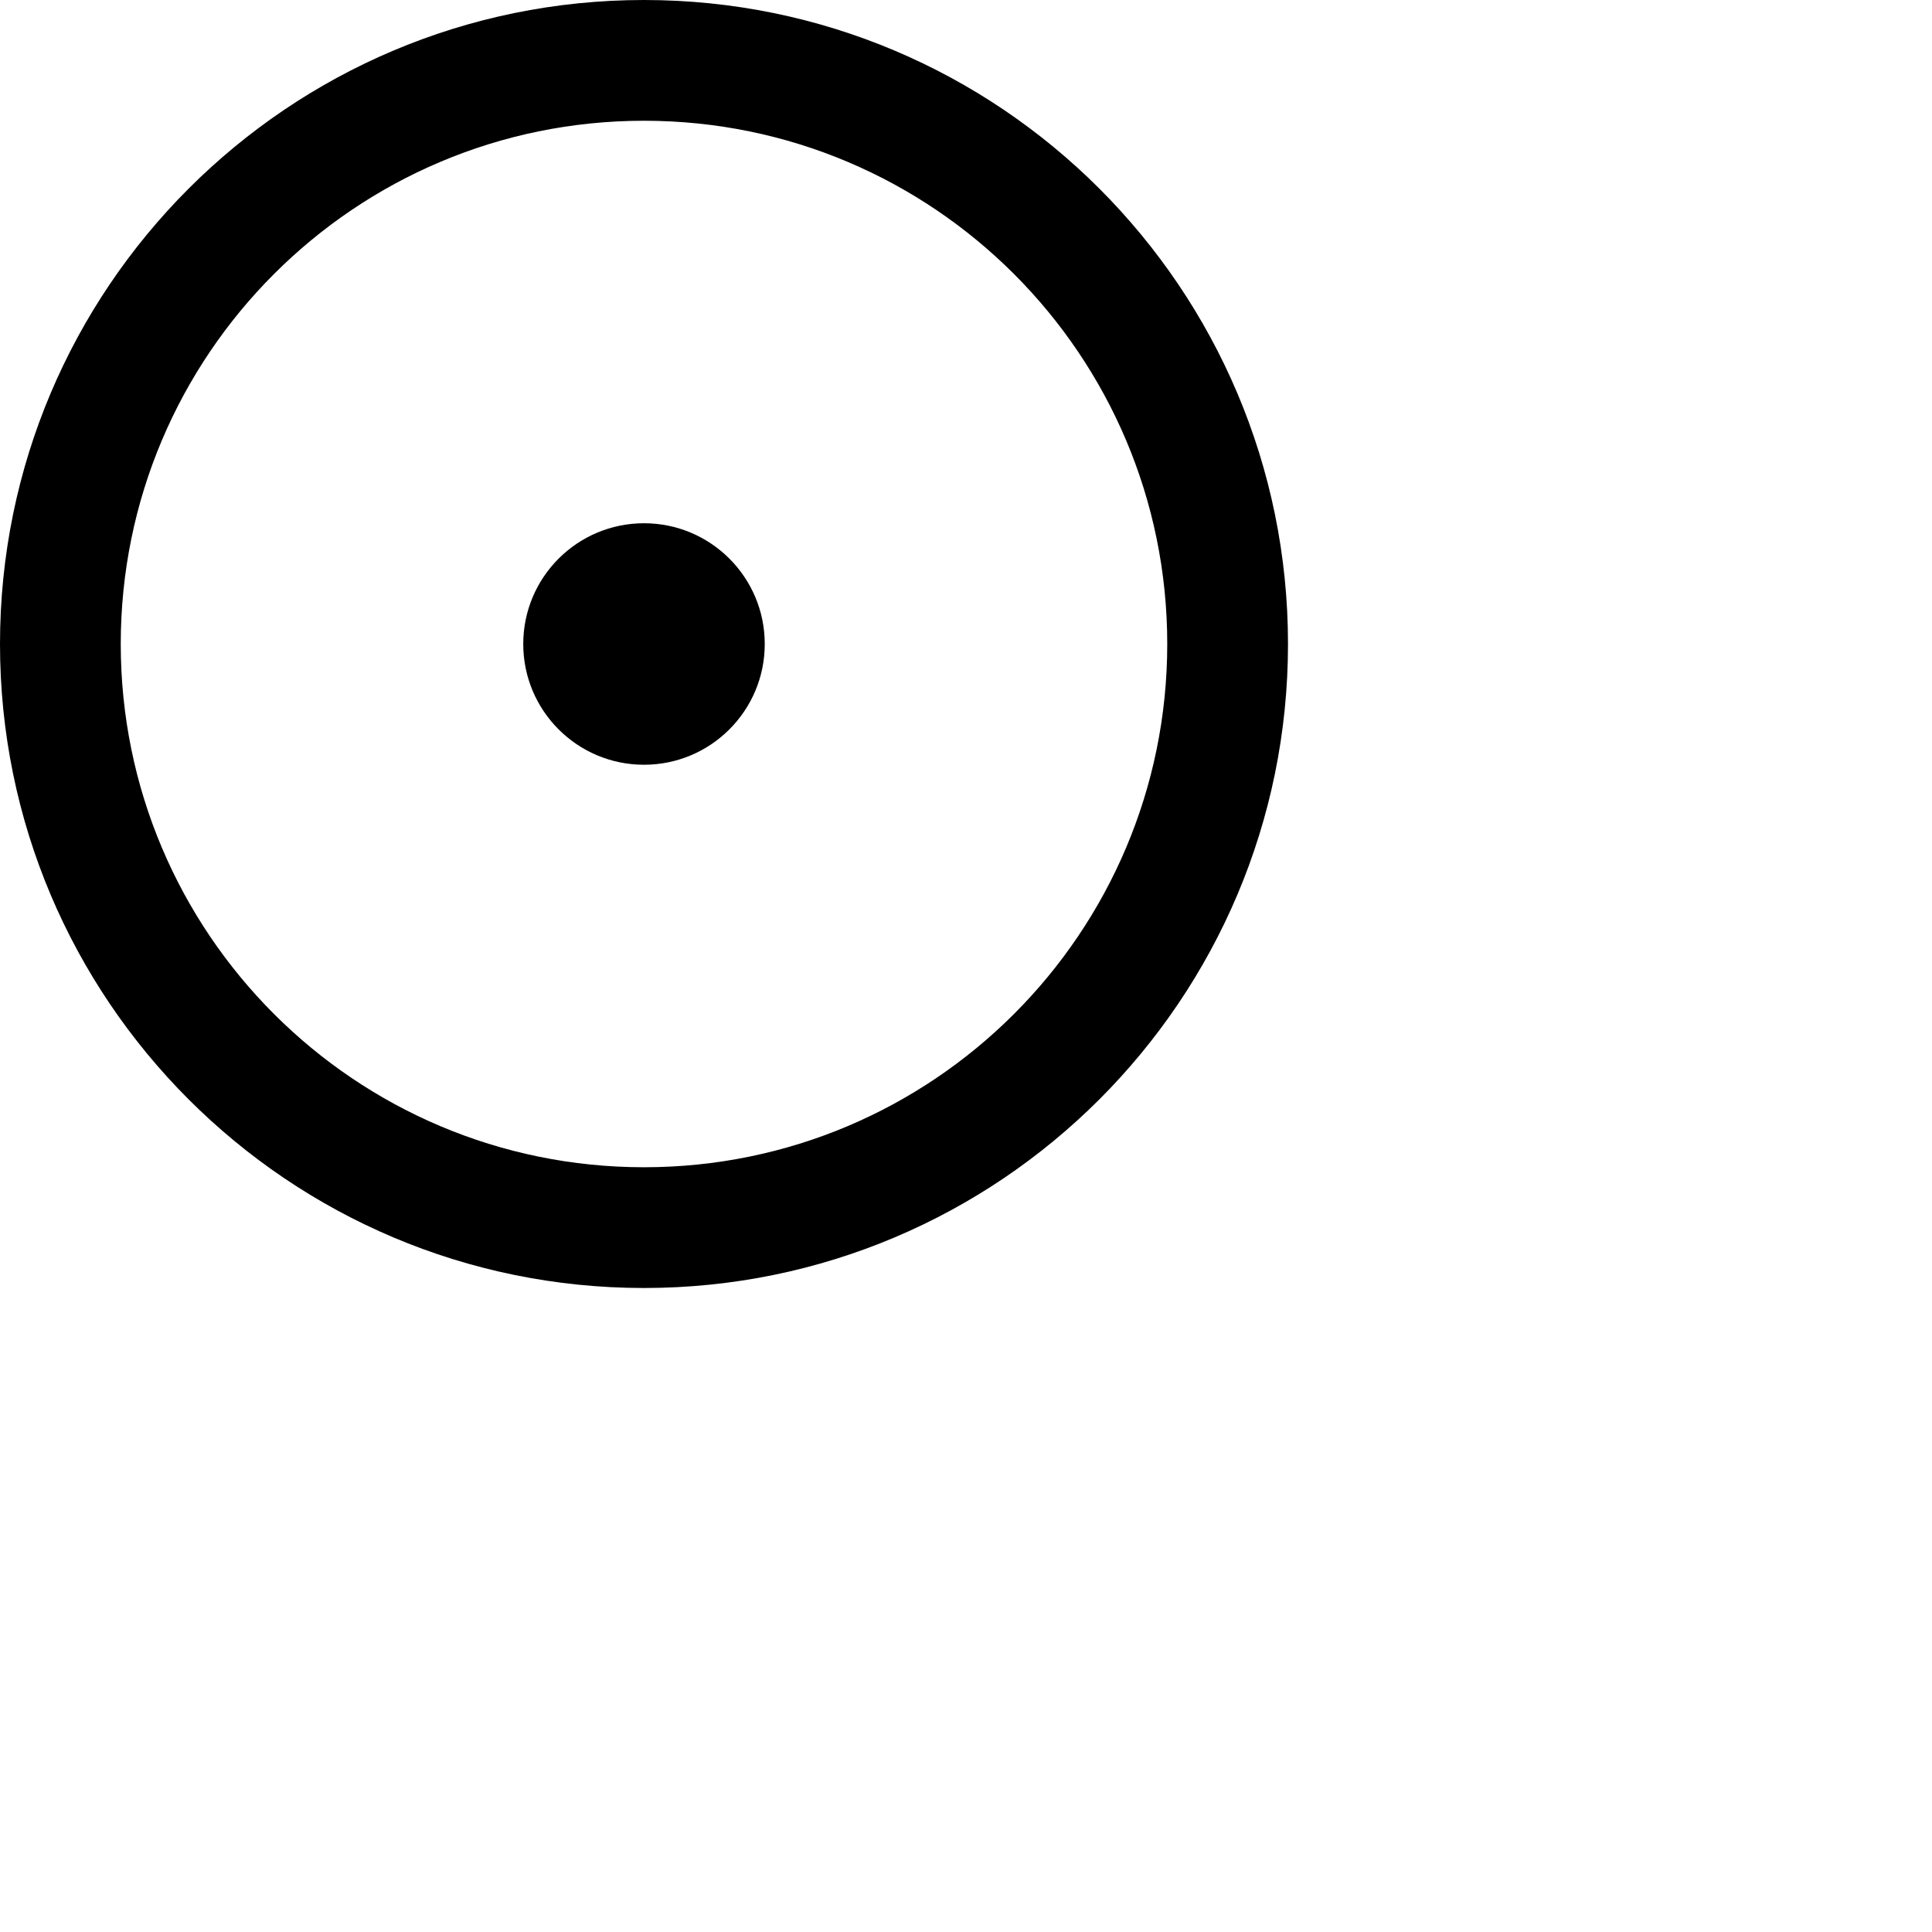
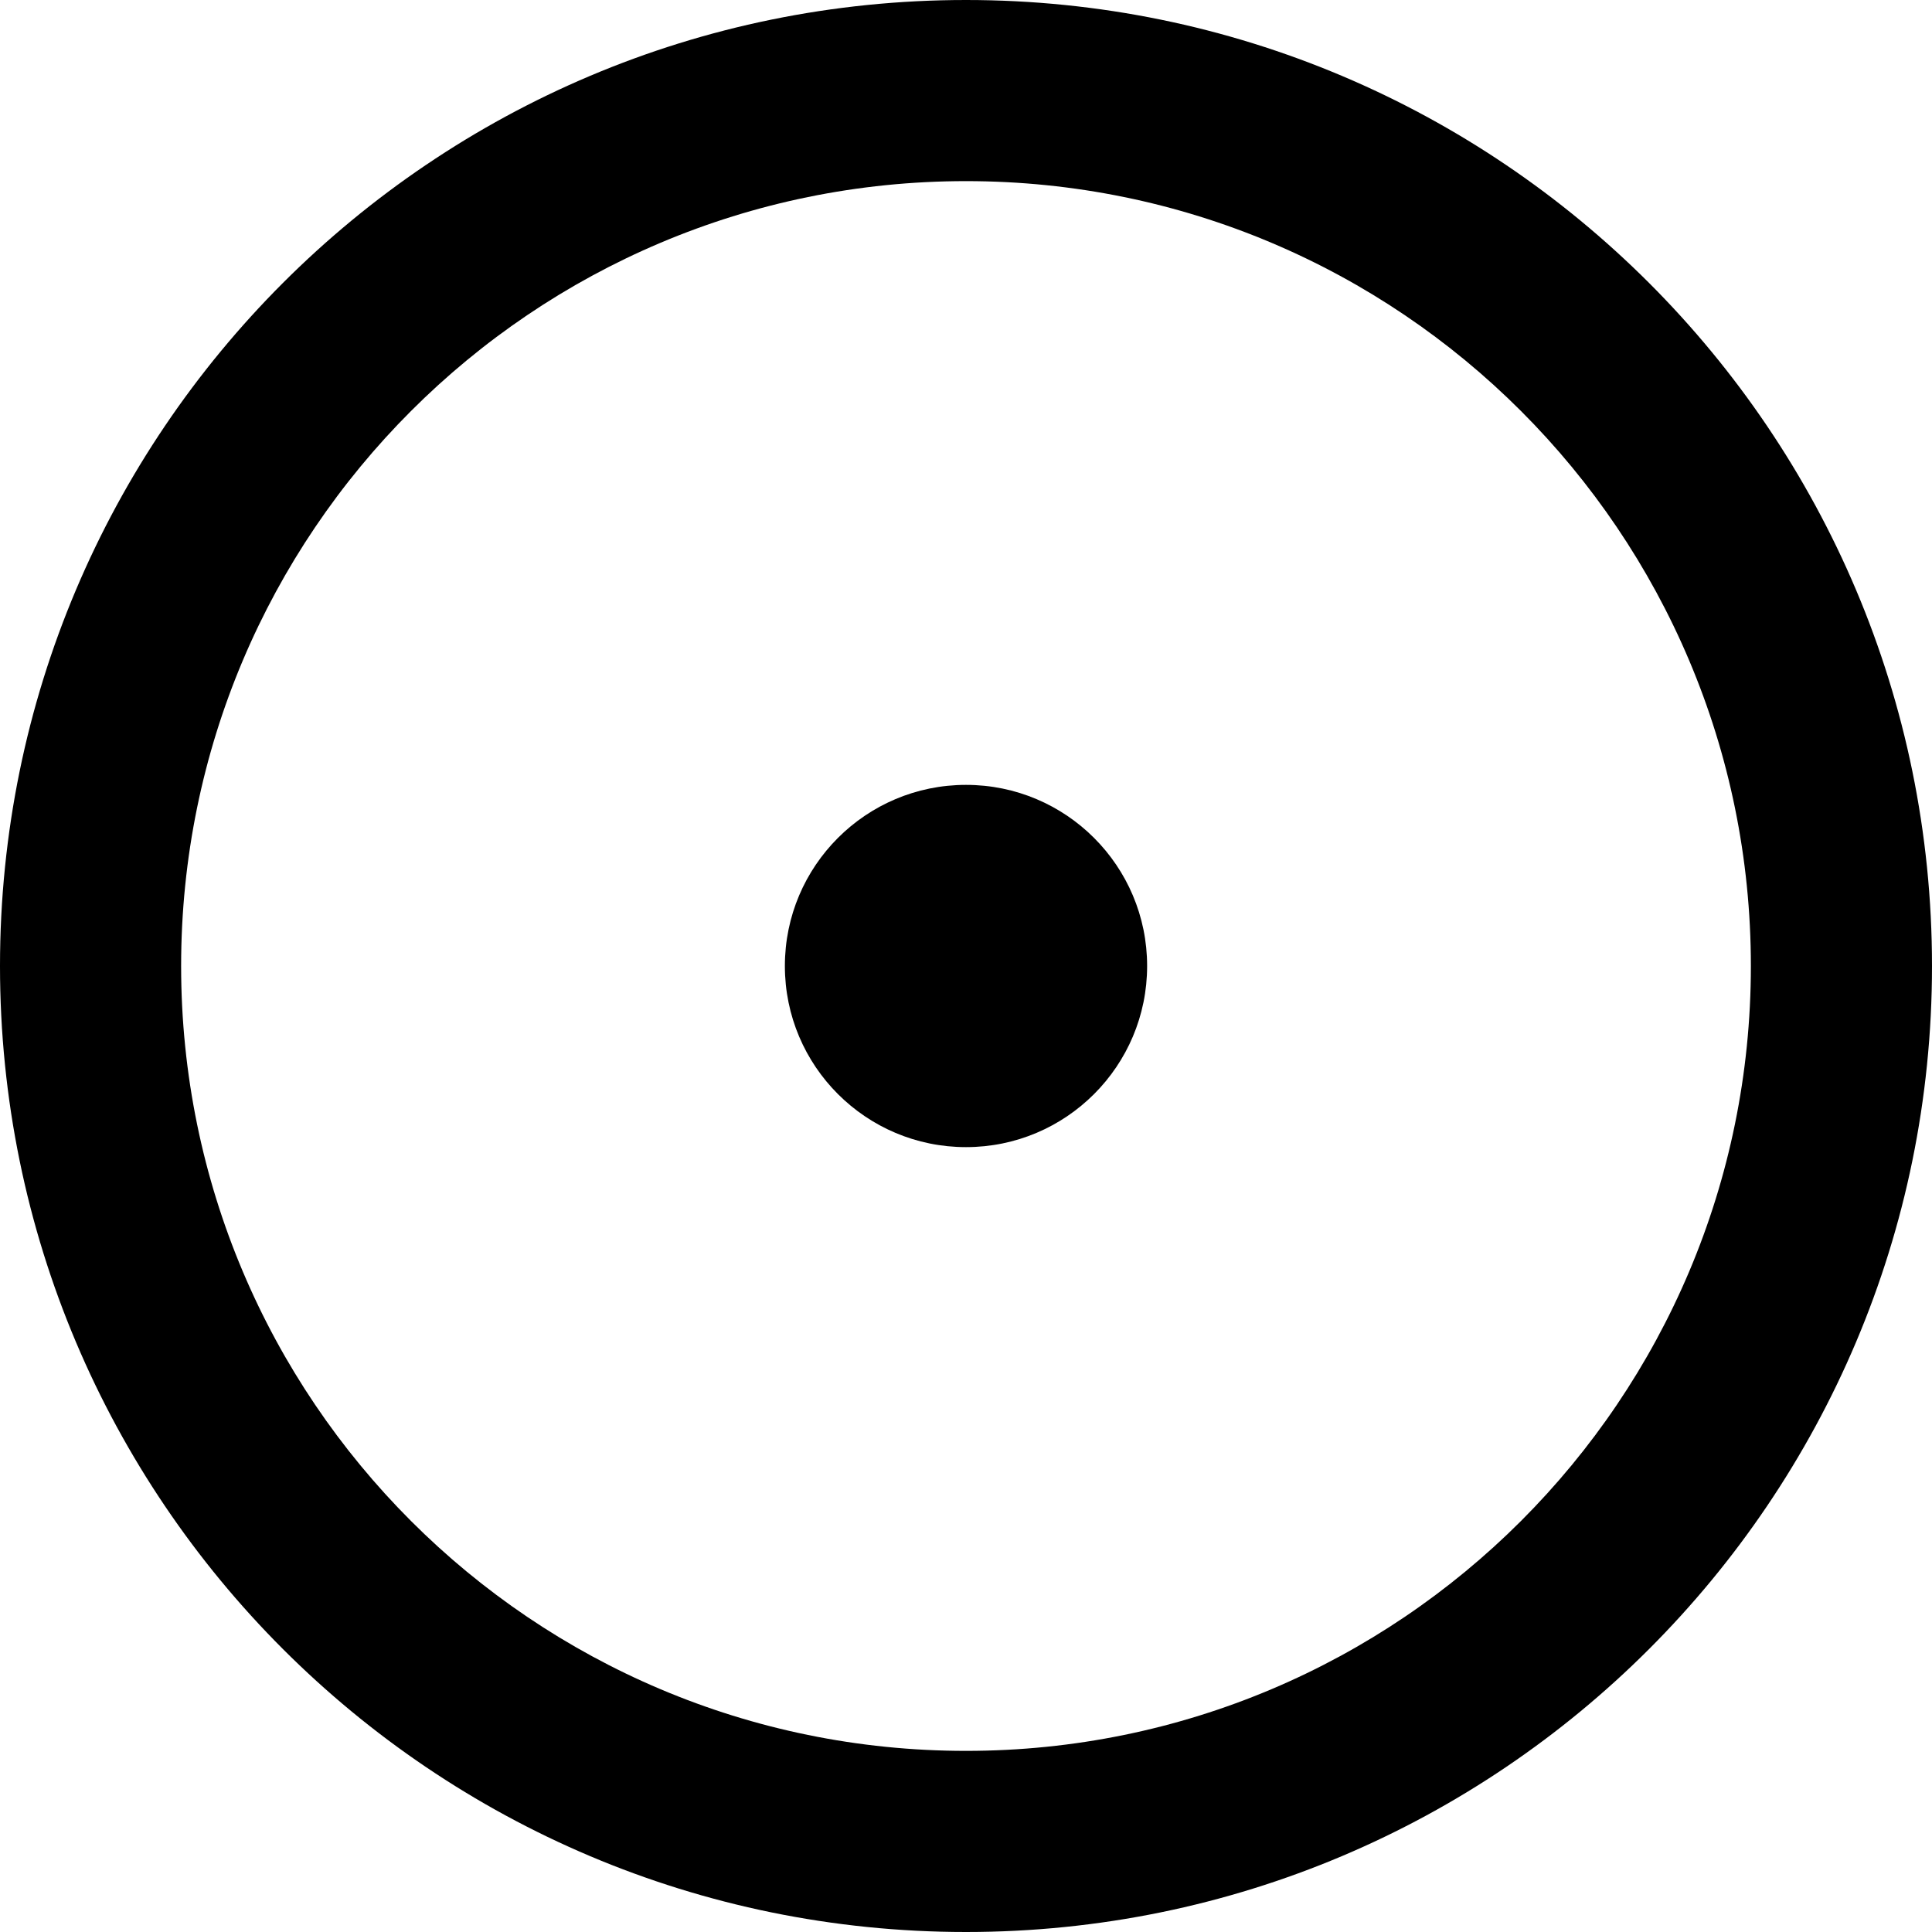
- <svg xmlns="http://www.w3.org/2000/svg" role="img" viewBox="0 0 24 24">
+ <svg xmlns="http://www.w3.org/2000/svg" role="img" viewBox="0 0 16 16">
  <path d="M8 9.5a1.5 1.5 0 1 0 0-3 1.5 1.5 0 0 0 0 3Z" />
  <path d="M8 0a8 8 0 1 1 0 16A8 8 0 0 1 8 0ZM1.5 8a6.5 6.5 0 1 0 13 0 6.5 6.5 0 0 0-13 0Z" />
</svg>
